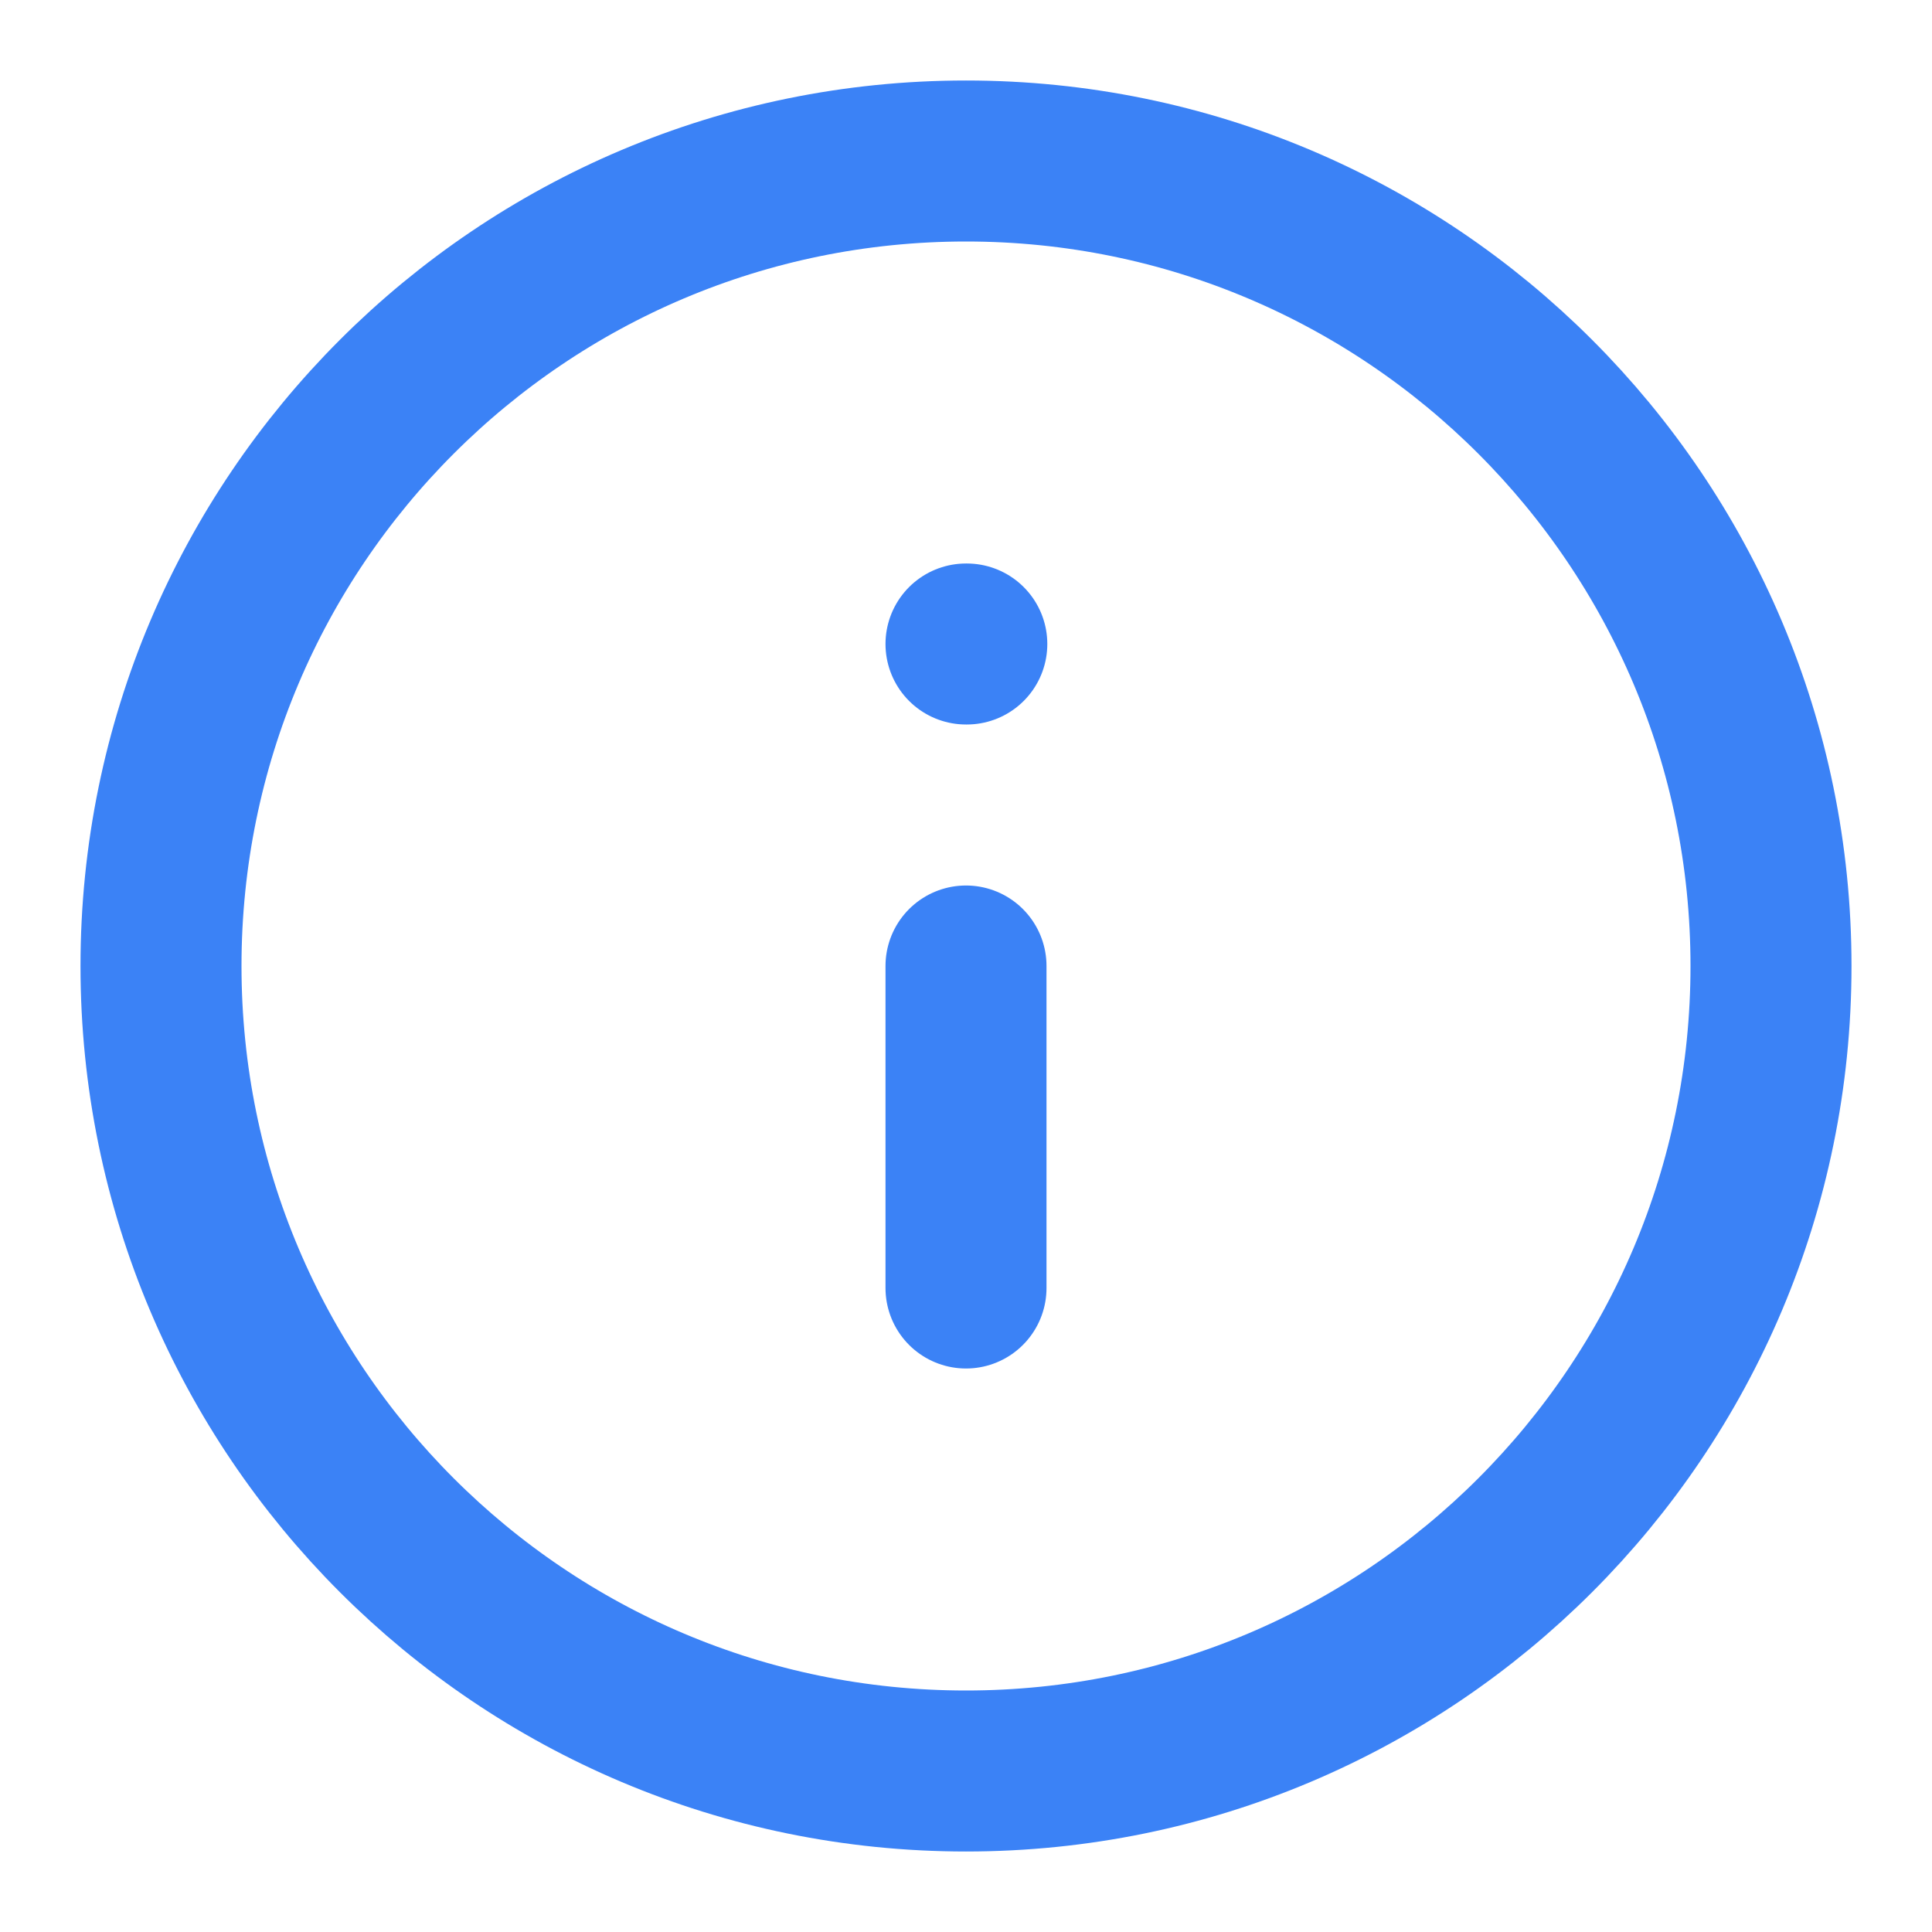
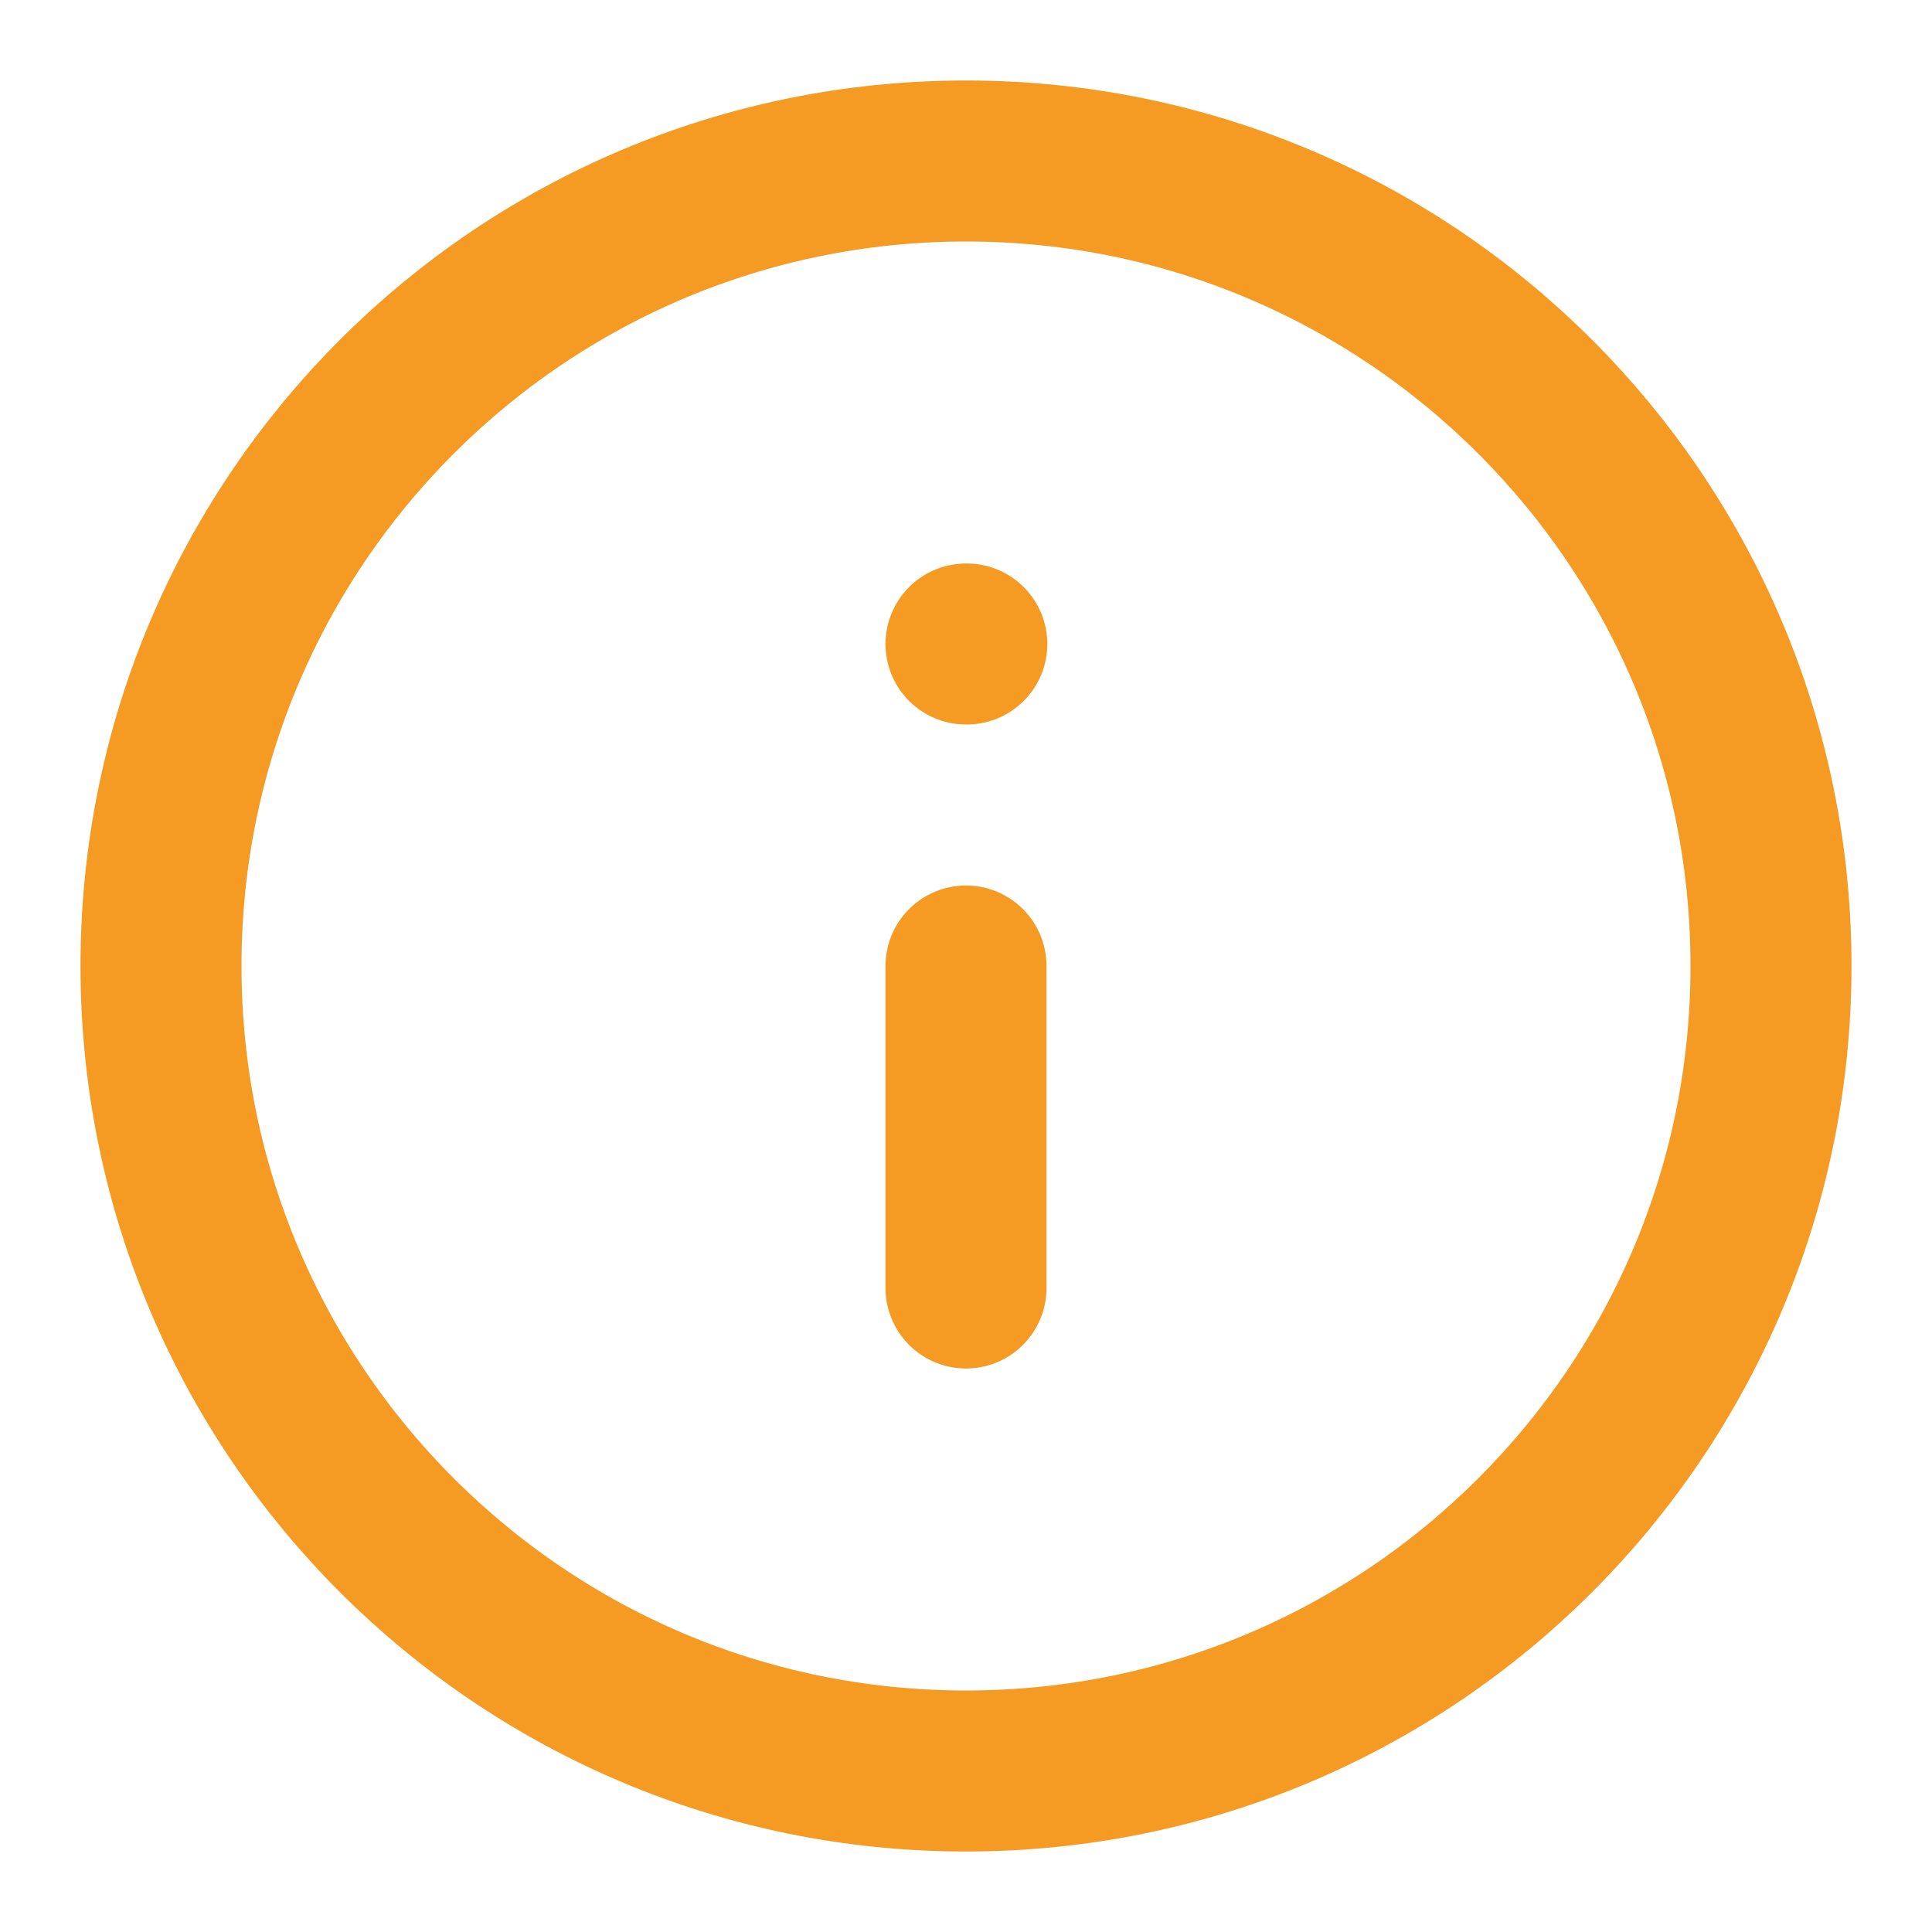
<svg xmlns="http://www.w3.org/2000/svg" width="64" height="64" viewBox="0 0 24 24" fill="none">
-   <circle cx="12" cy="12" r="10" stroke="#3B82F6" stroke-width="2" />
-   <path d="M12 16V12" stroke="#3B82F6" stroke-width="2" stroke-linecap="round" stroke-linejoin="round" />
-   <path d="M12 8H12.01" stroke="#3B82F6" stroke-width="2" stroke-linecap="round" stroke-linejoin="round" />
+   <circle cx="12" cy="12" r="10" stroke="#F59A23" stroke-width="2" />
+   <path d="M12 16V12" stroke="#F59A23" stroke-width="2" stroke-linecap="round" stroke-linejoin="round" />
+   <path d="M12 8H12.01" stroke="#F59A23" stroke-width="2" stroke-linecap="round" stroke-linejoin="round" />
</svg>
